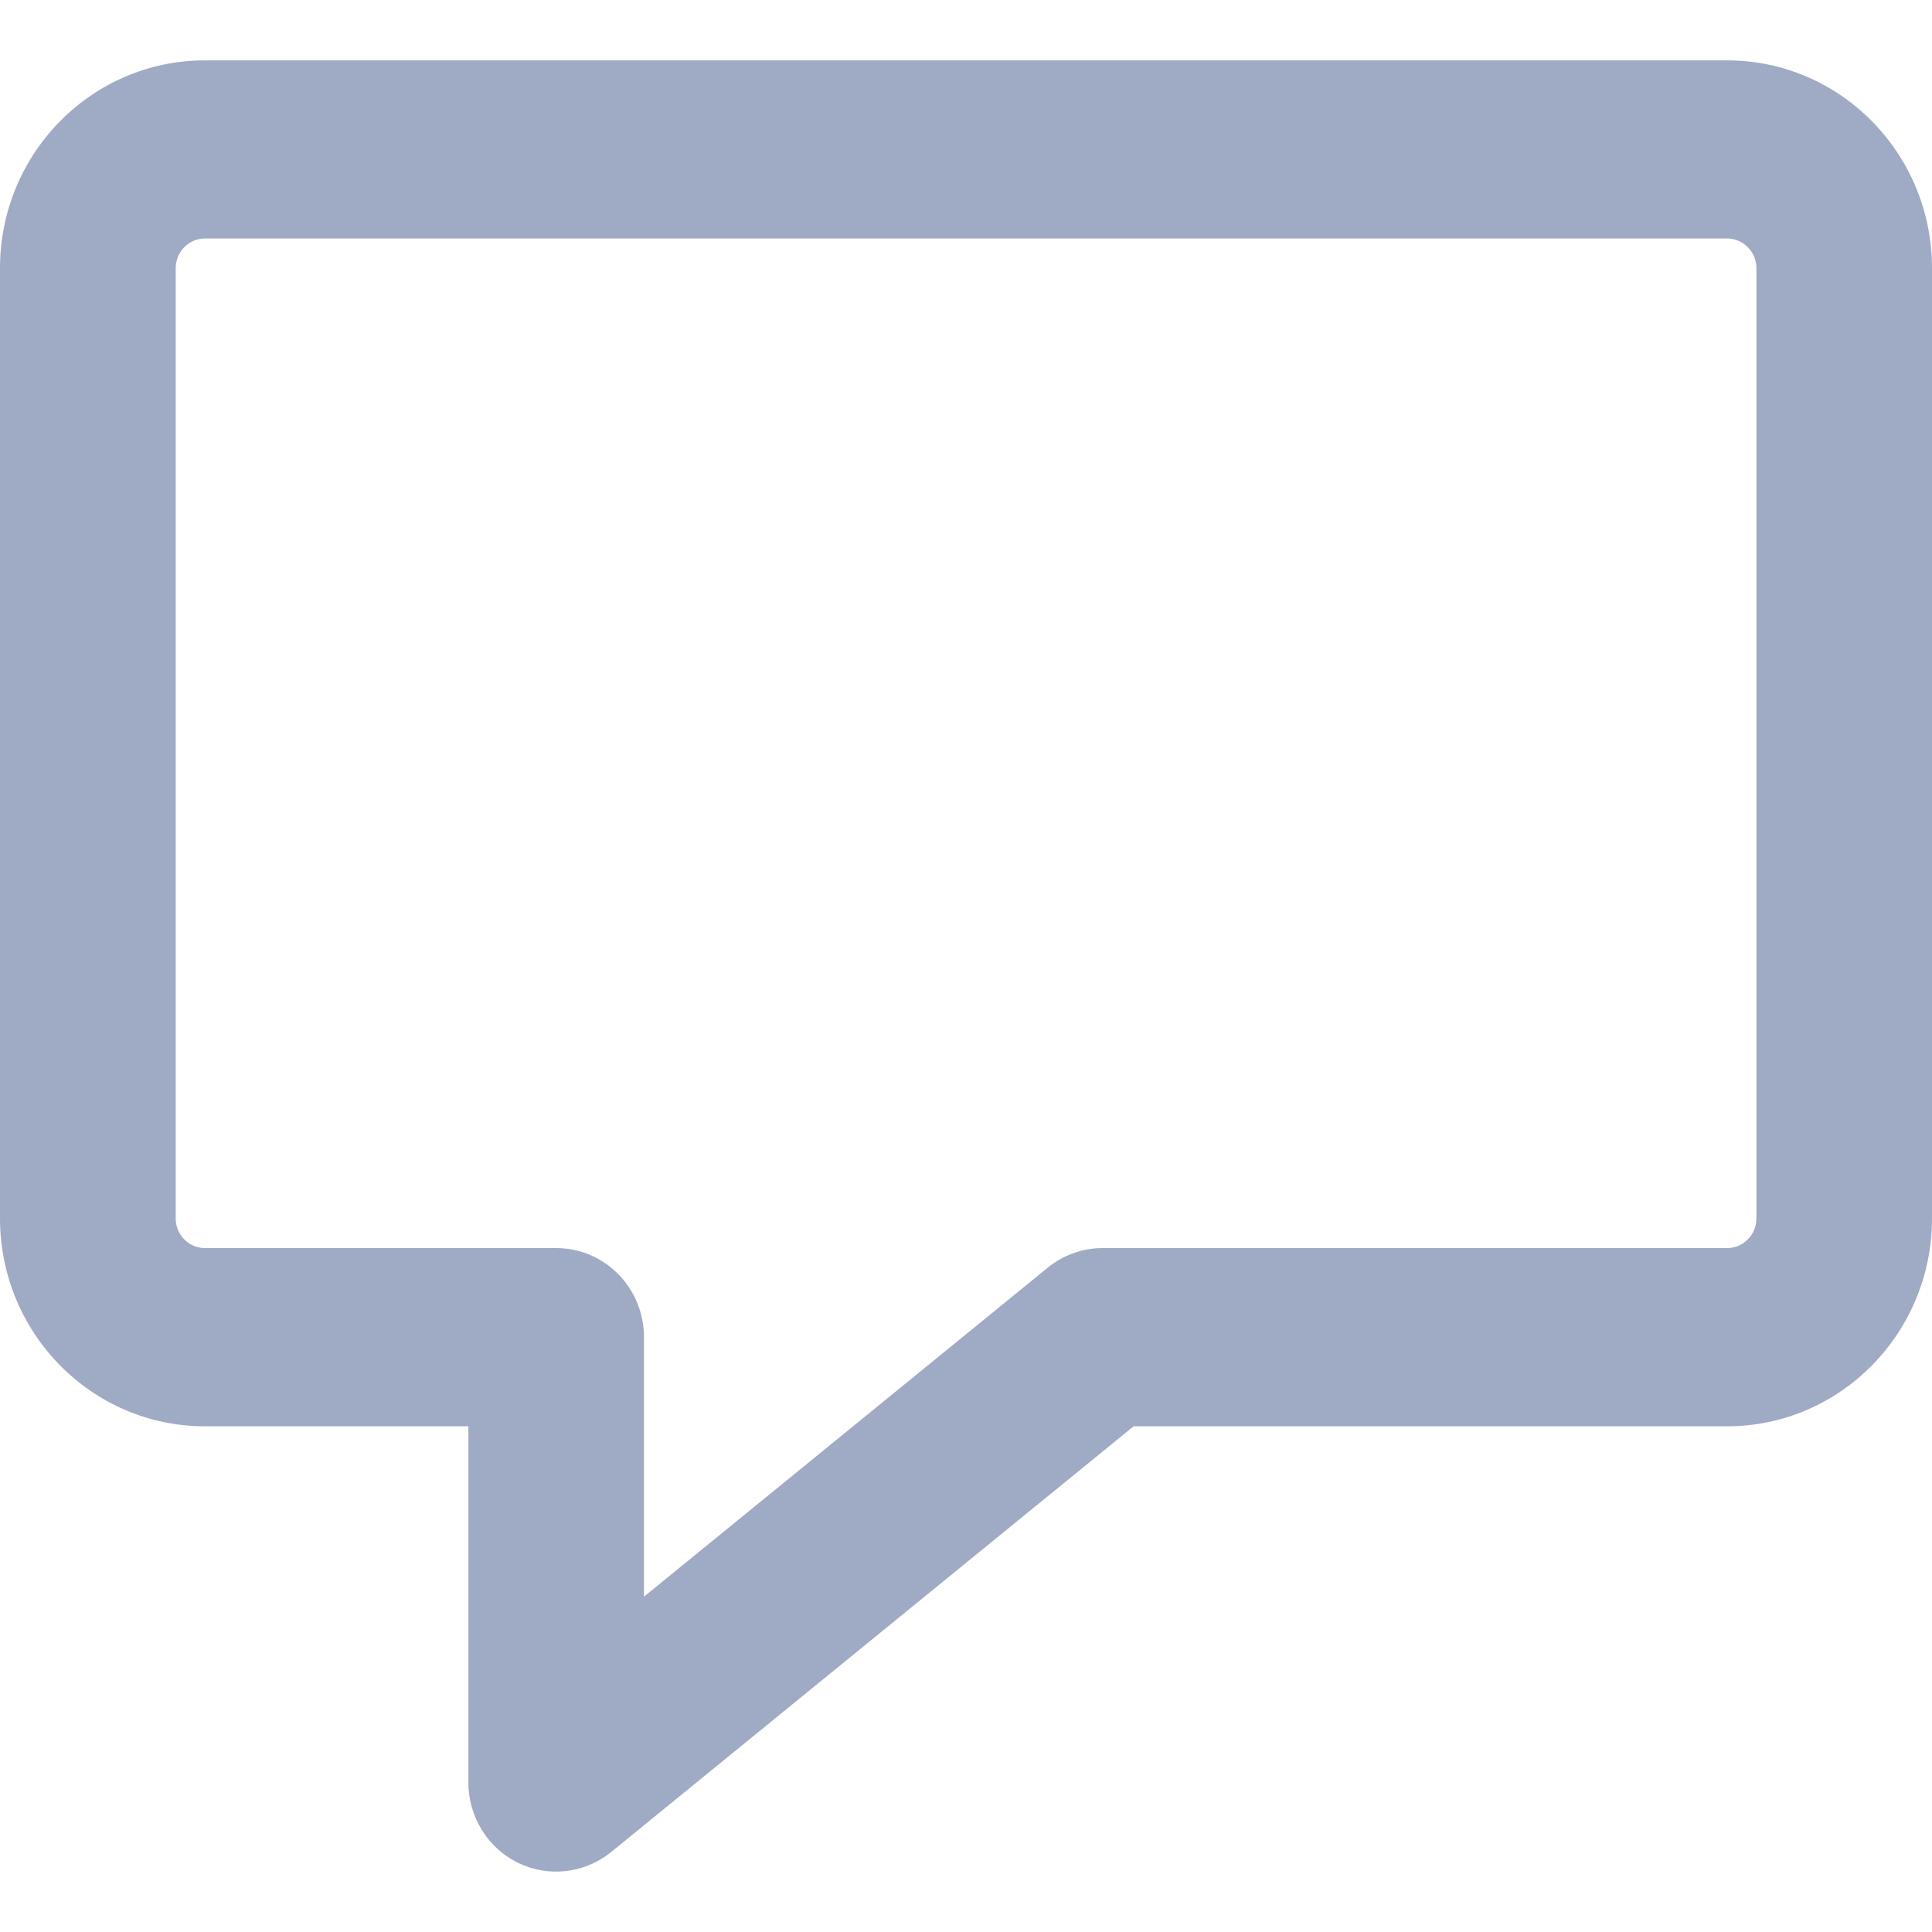
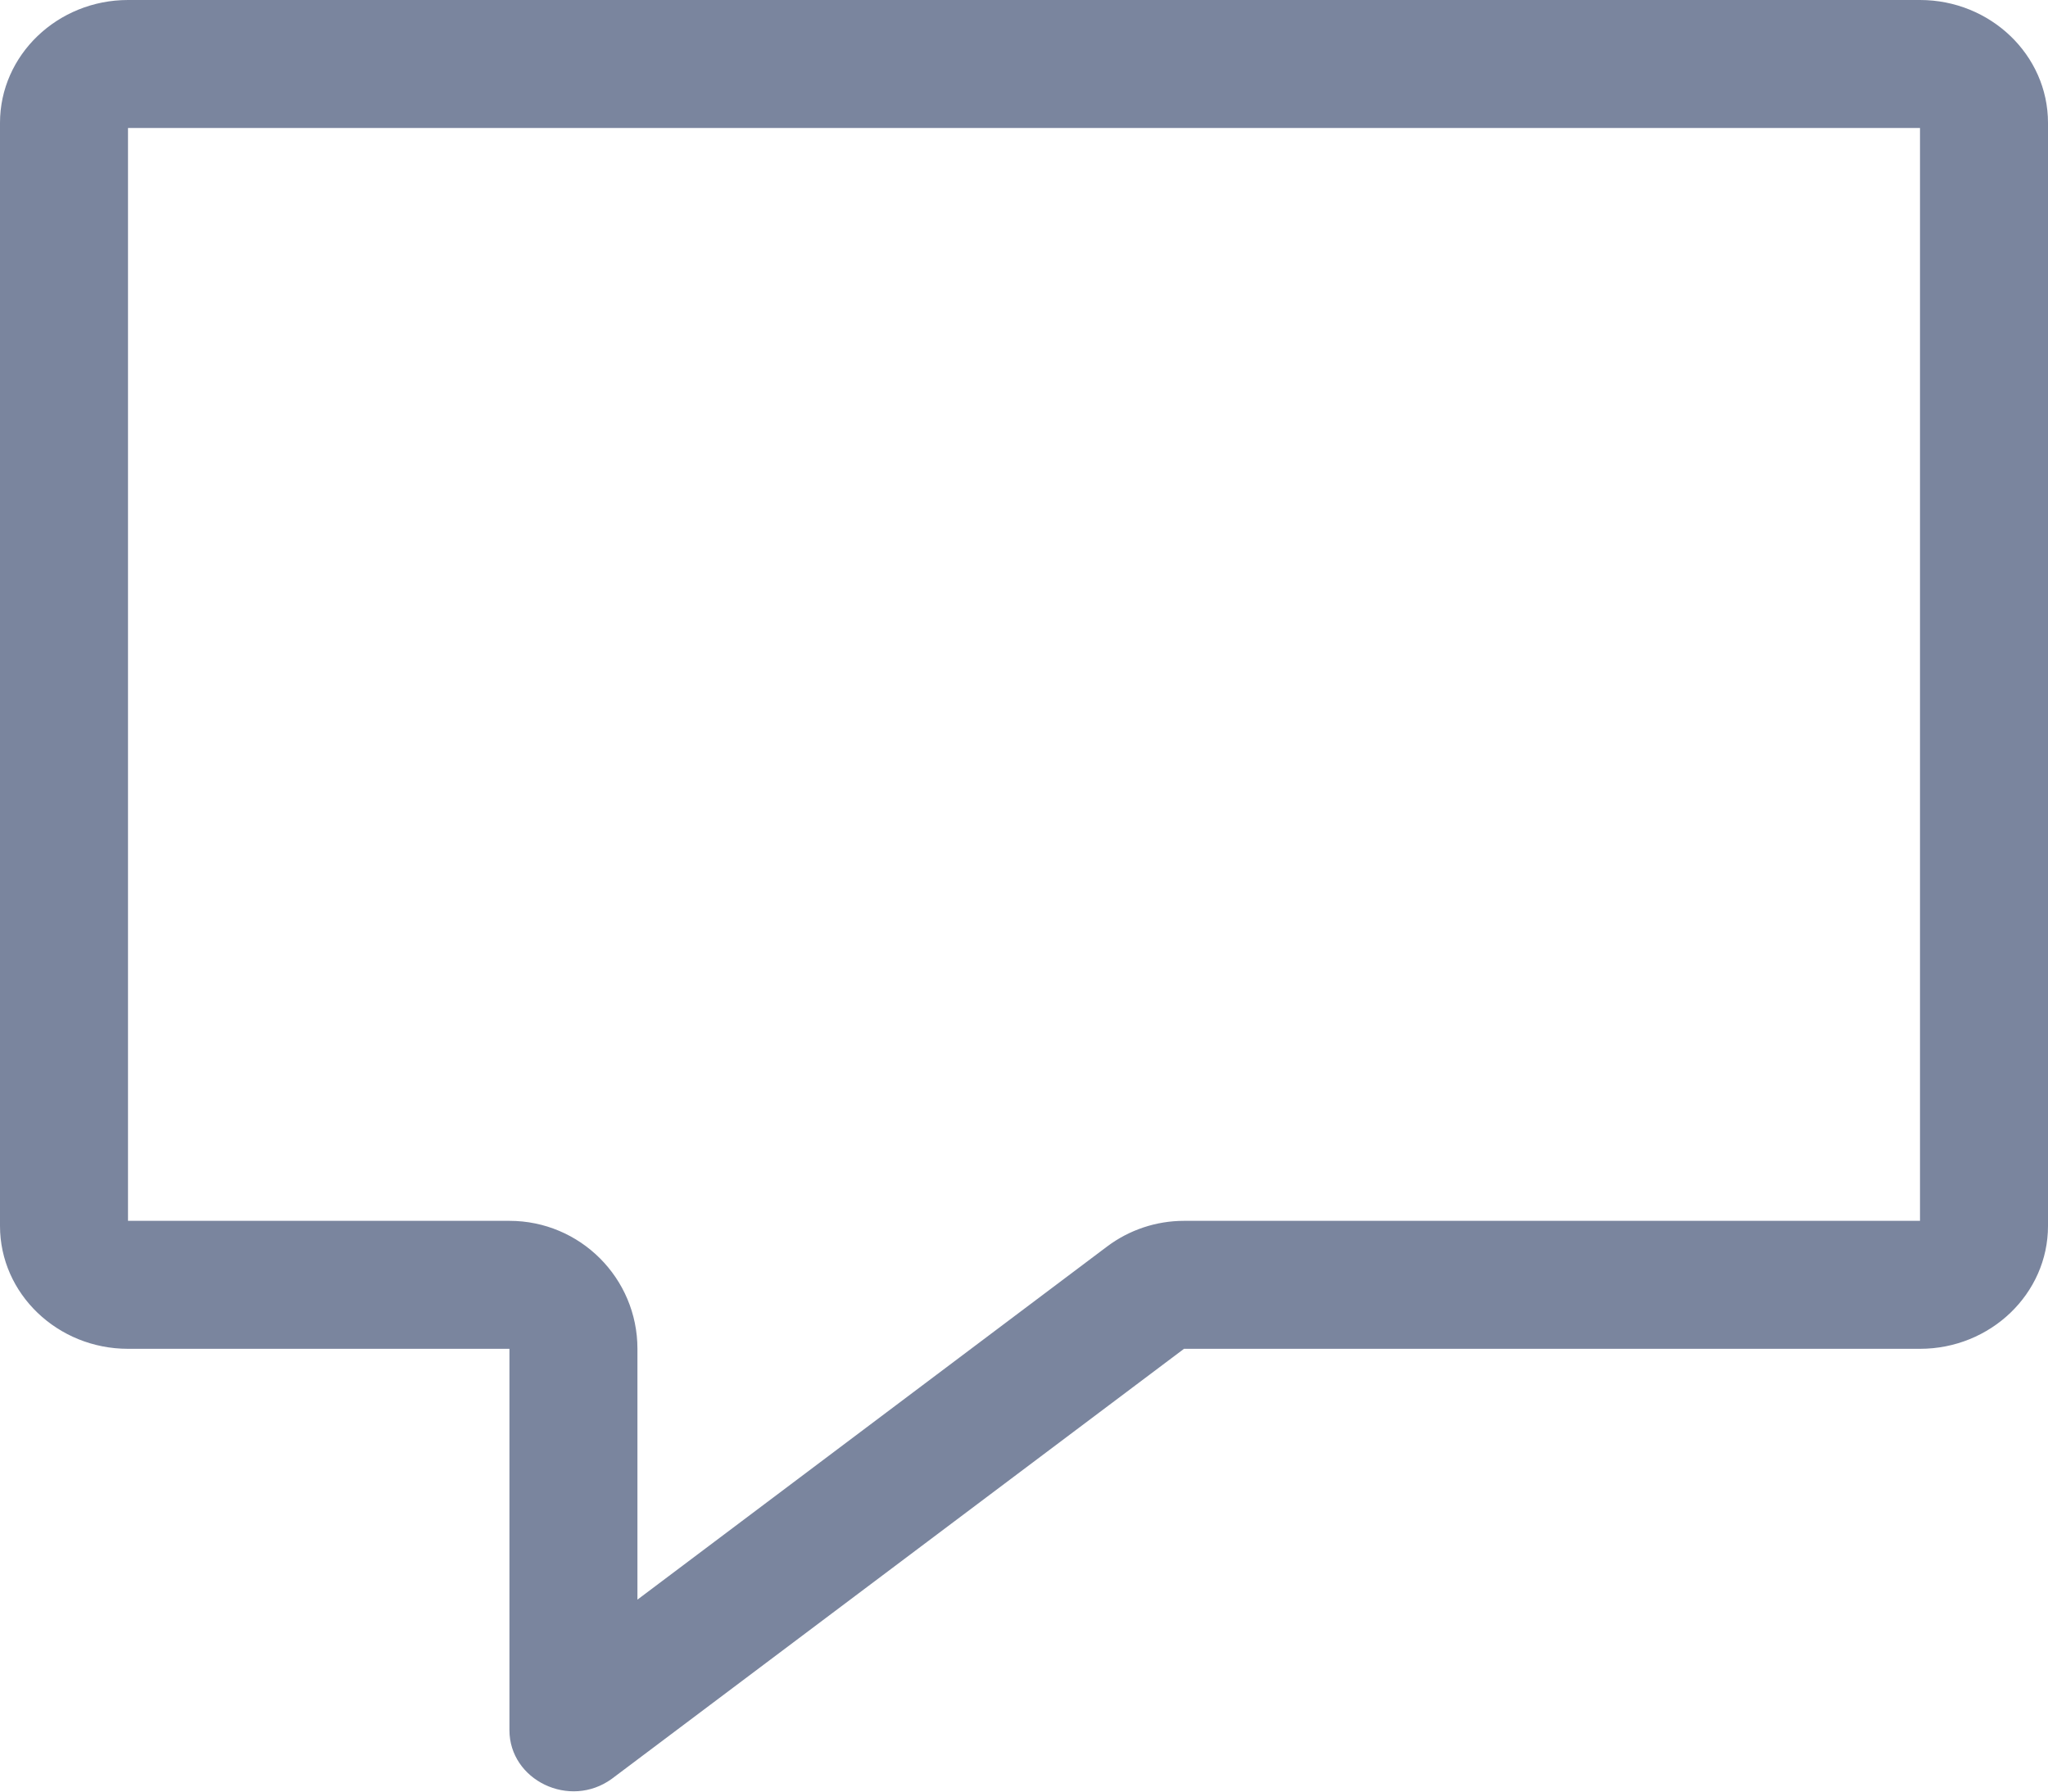
- <svg xmlns="http://www.w3.org/2000/svg" width="16" height="16" viewBox="0 0 16 16" fill="none">
-   <path fill-rule="evenodd" clip-rule="evenodd" d="M0 2.221C0 1.271 0.76 0.5 1.697 0.5H14.303C15.24 0.5 16 1.271 16 2.221V10.09C16 11.04 15.24 11.812 14.303 11.812H9.388L5.062 15.337C4.843 15.515 4.544 15.55 4.292 15.428C4.039 15.305 3.879 15.046 3.879 14.762V11.812H1.697C0.76 11.812 0 11.04 0 10.09V2.221ZM1.697 1.975C1.563 1.975 1.455 2.086 1.455 2.221V10.09C1.455 10.226 1.563 10.336 1.697 10.336H4.606C5.008 10.336 5.333 10.666 5.333 11.074V13.223L8.676 10.499C8.805 10.393 8.966 10.336 9.132 10.336H14.303C14.437 10.336 14.546 10.226 14.546 10.09V2.221C14.546 2.086 14.437 1.975 14.303 1.975H1.697Z" fill="#9FAAC4" />
+ <svg xmlns="http://www.w3.org/2000/svg" width="16" height="14" viewBox="0 0 16 14">
+   <path fill-rule="evenodd" d="M8.65 9.74a1 1 0 01.6-.2H15V1H1v8.54h2.98a1 1 0 011 1v1.96l3.67-2.76zM4.78 13.9c-.33.24-.8.01-.8-.38v-2.98H1c-.55 0-1-.43-1-.96V.96C0 .43.45 0 1 0h14c.55 0 1 .43 1 .96v8.62c0 .53-.45.96-1 .96H9.25L4.78 13.9z" clip-rule="evenodd" fill="#7A859E" />
</svg>
